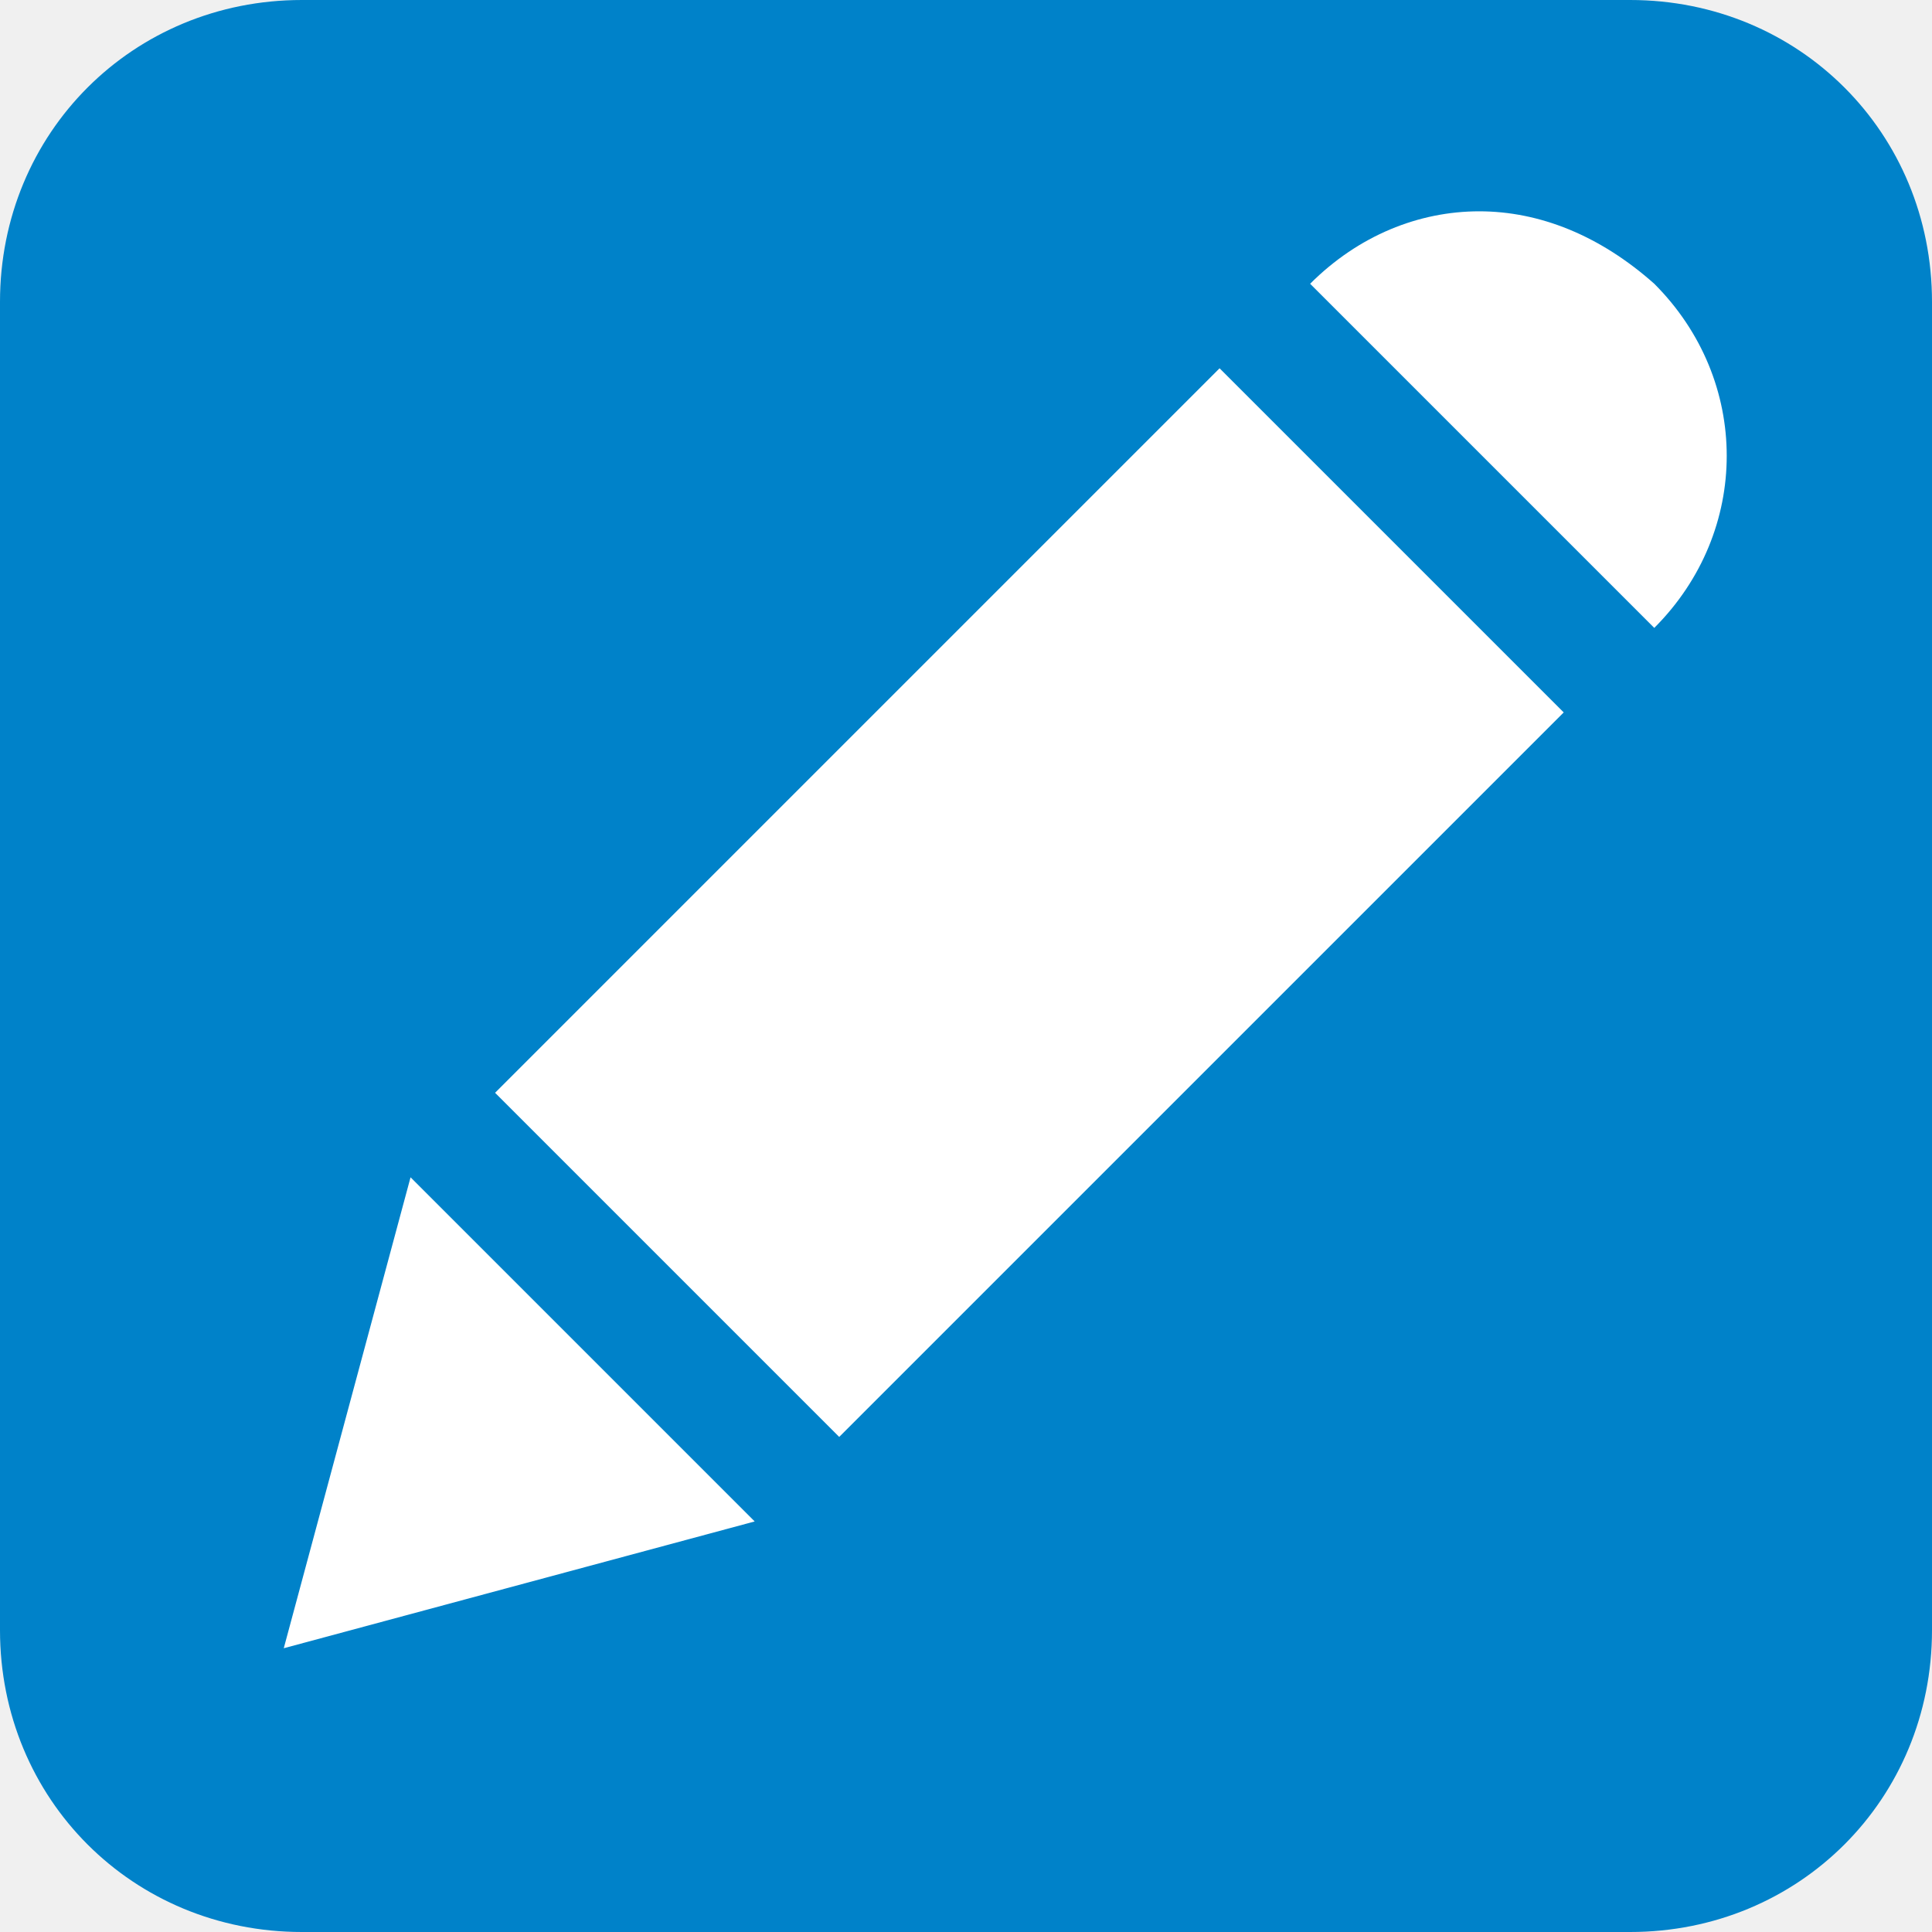
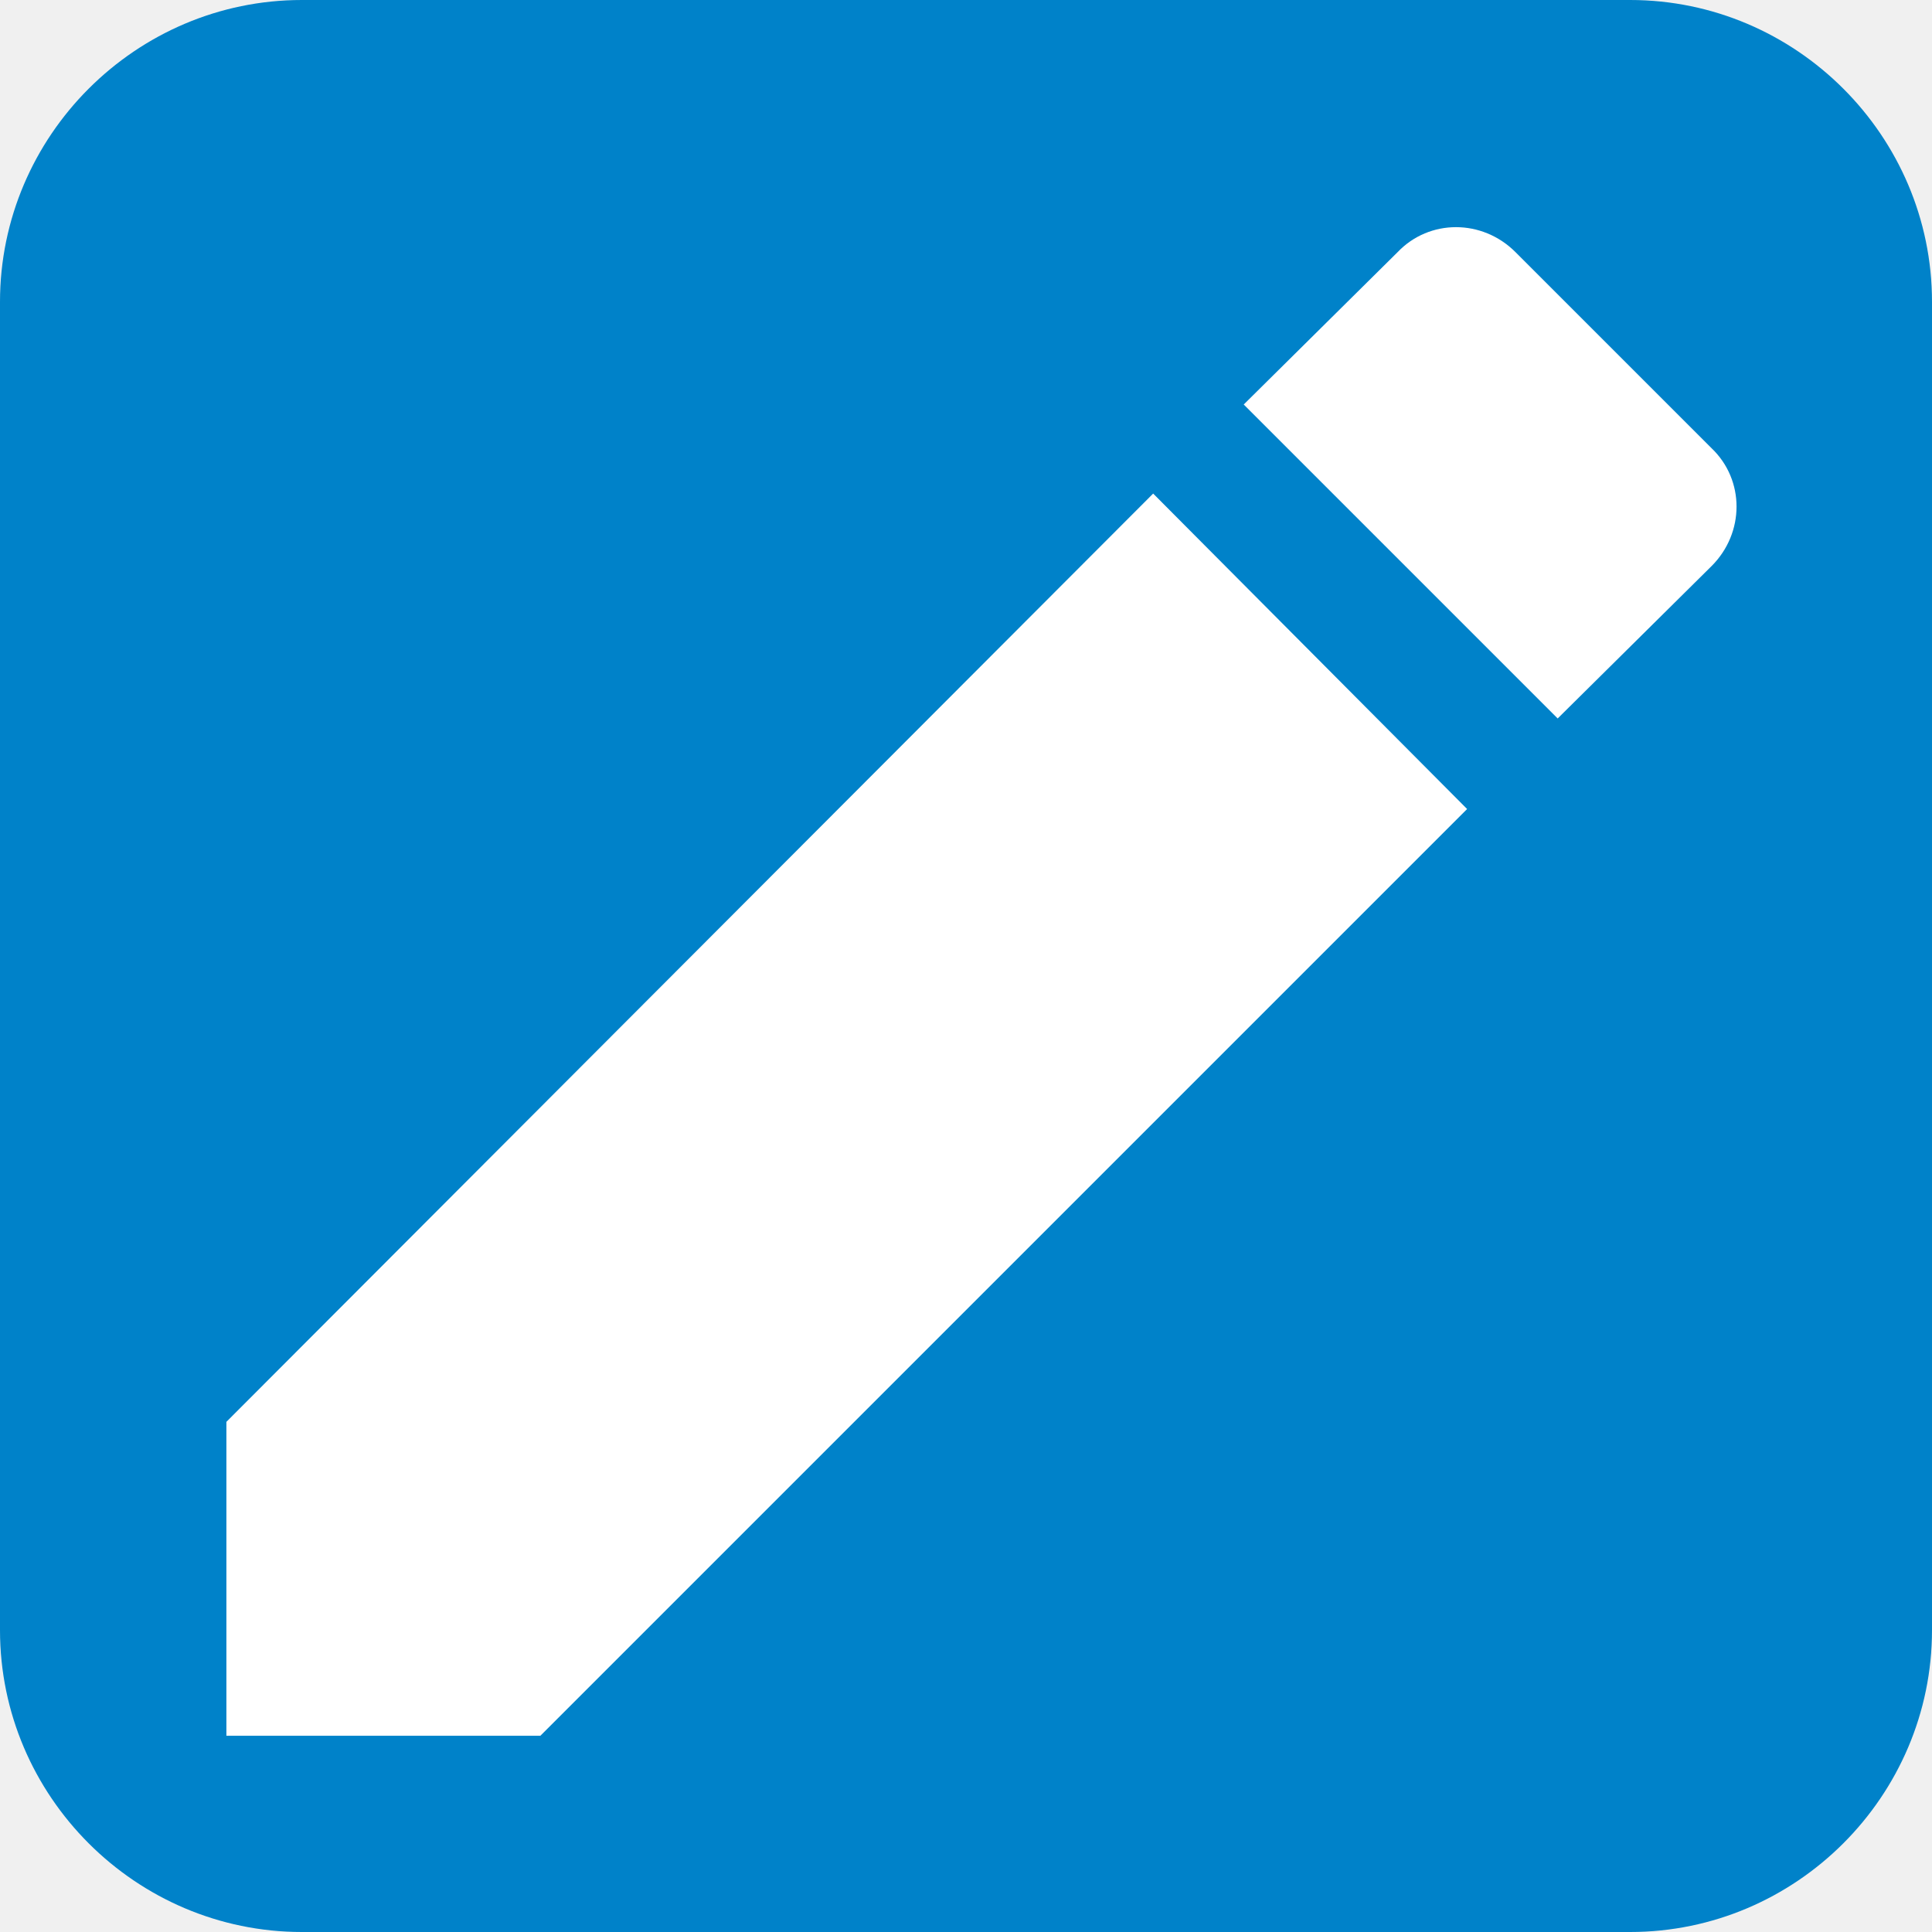
- <svg xmlns="http://www.w3.org/2000/svg" version="1.1" id="Layer_1" x="0px" y="0px" viewBox="0 0 32 32" style="enable-background:new 0 0 32 32;" xml:space="preserve">
+ <svg xmlns="http://www.w3.org/2000/svg" version="1.1" id="Layer_1" x="0px" y="0px" viewBox="0 0 128 128" style="enable-background:new 0 0 128 128;" xml:space="preserve">
  <style type="text/css">
	.st0{fill:#0082C9;}
	.st1{fill:#FFFFFF;}
</style>
-   <path class="st0" d="M5,0h22c2.8,0,5,2.2,5,5v22c0,2.8-2.2,5-5,5H5c-2.8,0-5-2.2-5-5V5C0,2.2,2.2,0,5,0z" />
-   <path class="st1" d="M24.5,3.5c-1,0-2,0.4-2.8,1.2l5.7,5.7c1.6-1.6,1.6-4.1,0-5.7C26.5,3.9,25.5,3.5,24.5,3.5z M20.2,6.1l-12,12  l5.7,5.7l12-12L20.2,6.1L20.2,6.1z M6.8,19.5l-2.1,7.8l7.8-2.1L6.8,19.5z" />
+   <g>
+     <path class="st0" d="M20,0h88c11,0,20,9,20,20v88c0,11-9,20-20,20H20c-11,0-20-9-20-20V20C0,9,9,0,20,0z" />
+     <path class="st1" d="M15,94.2V115h20.8l61.4-61.4L76.4,32.7L15,94.2z M113.4,37.5c2.2-2.2,2.2-5.7,0-7.8l-13-13   c-2.2-2.2-5.7-2.2-7.8,0L82.4,26.8l20.8,20.8L113.4,37.5z" />
+   </g>
</svg>
